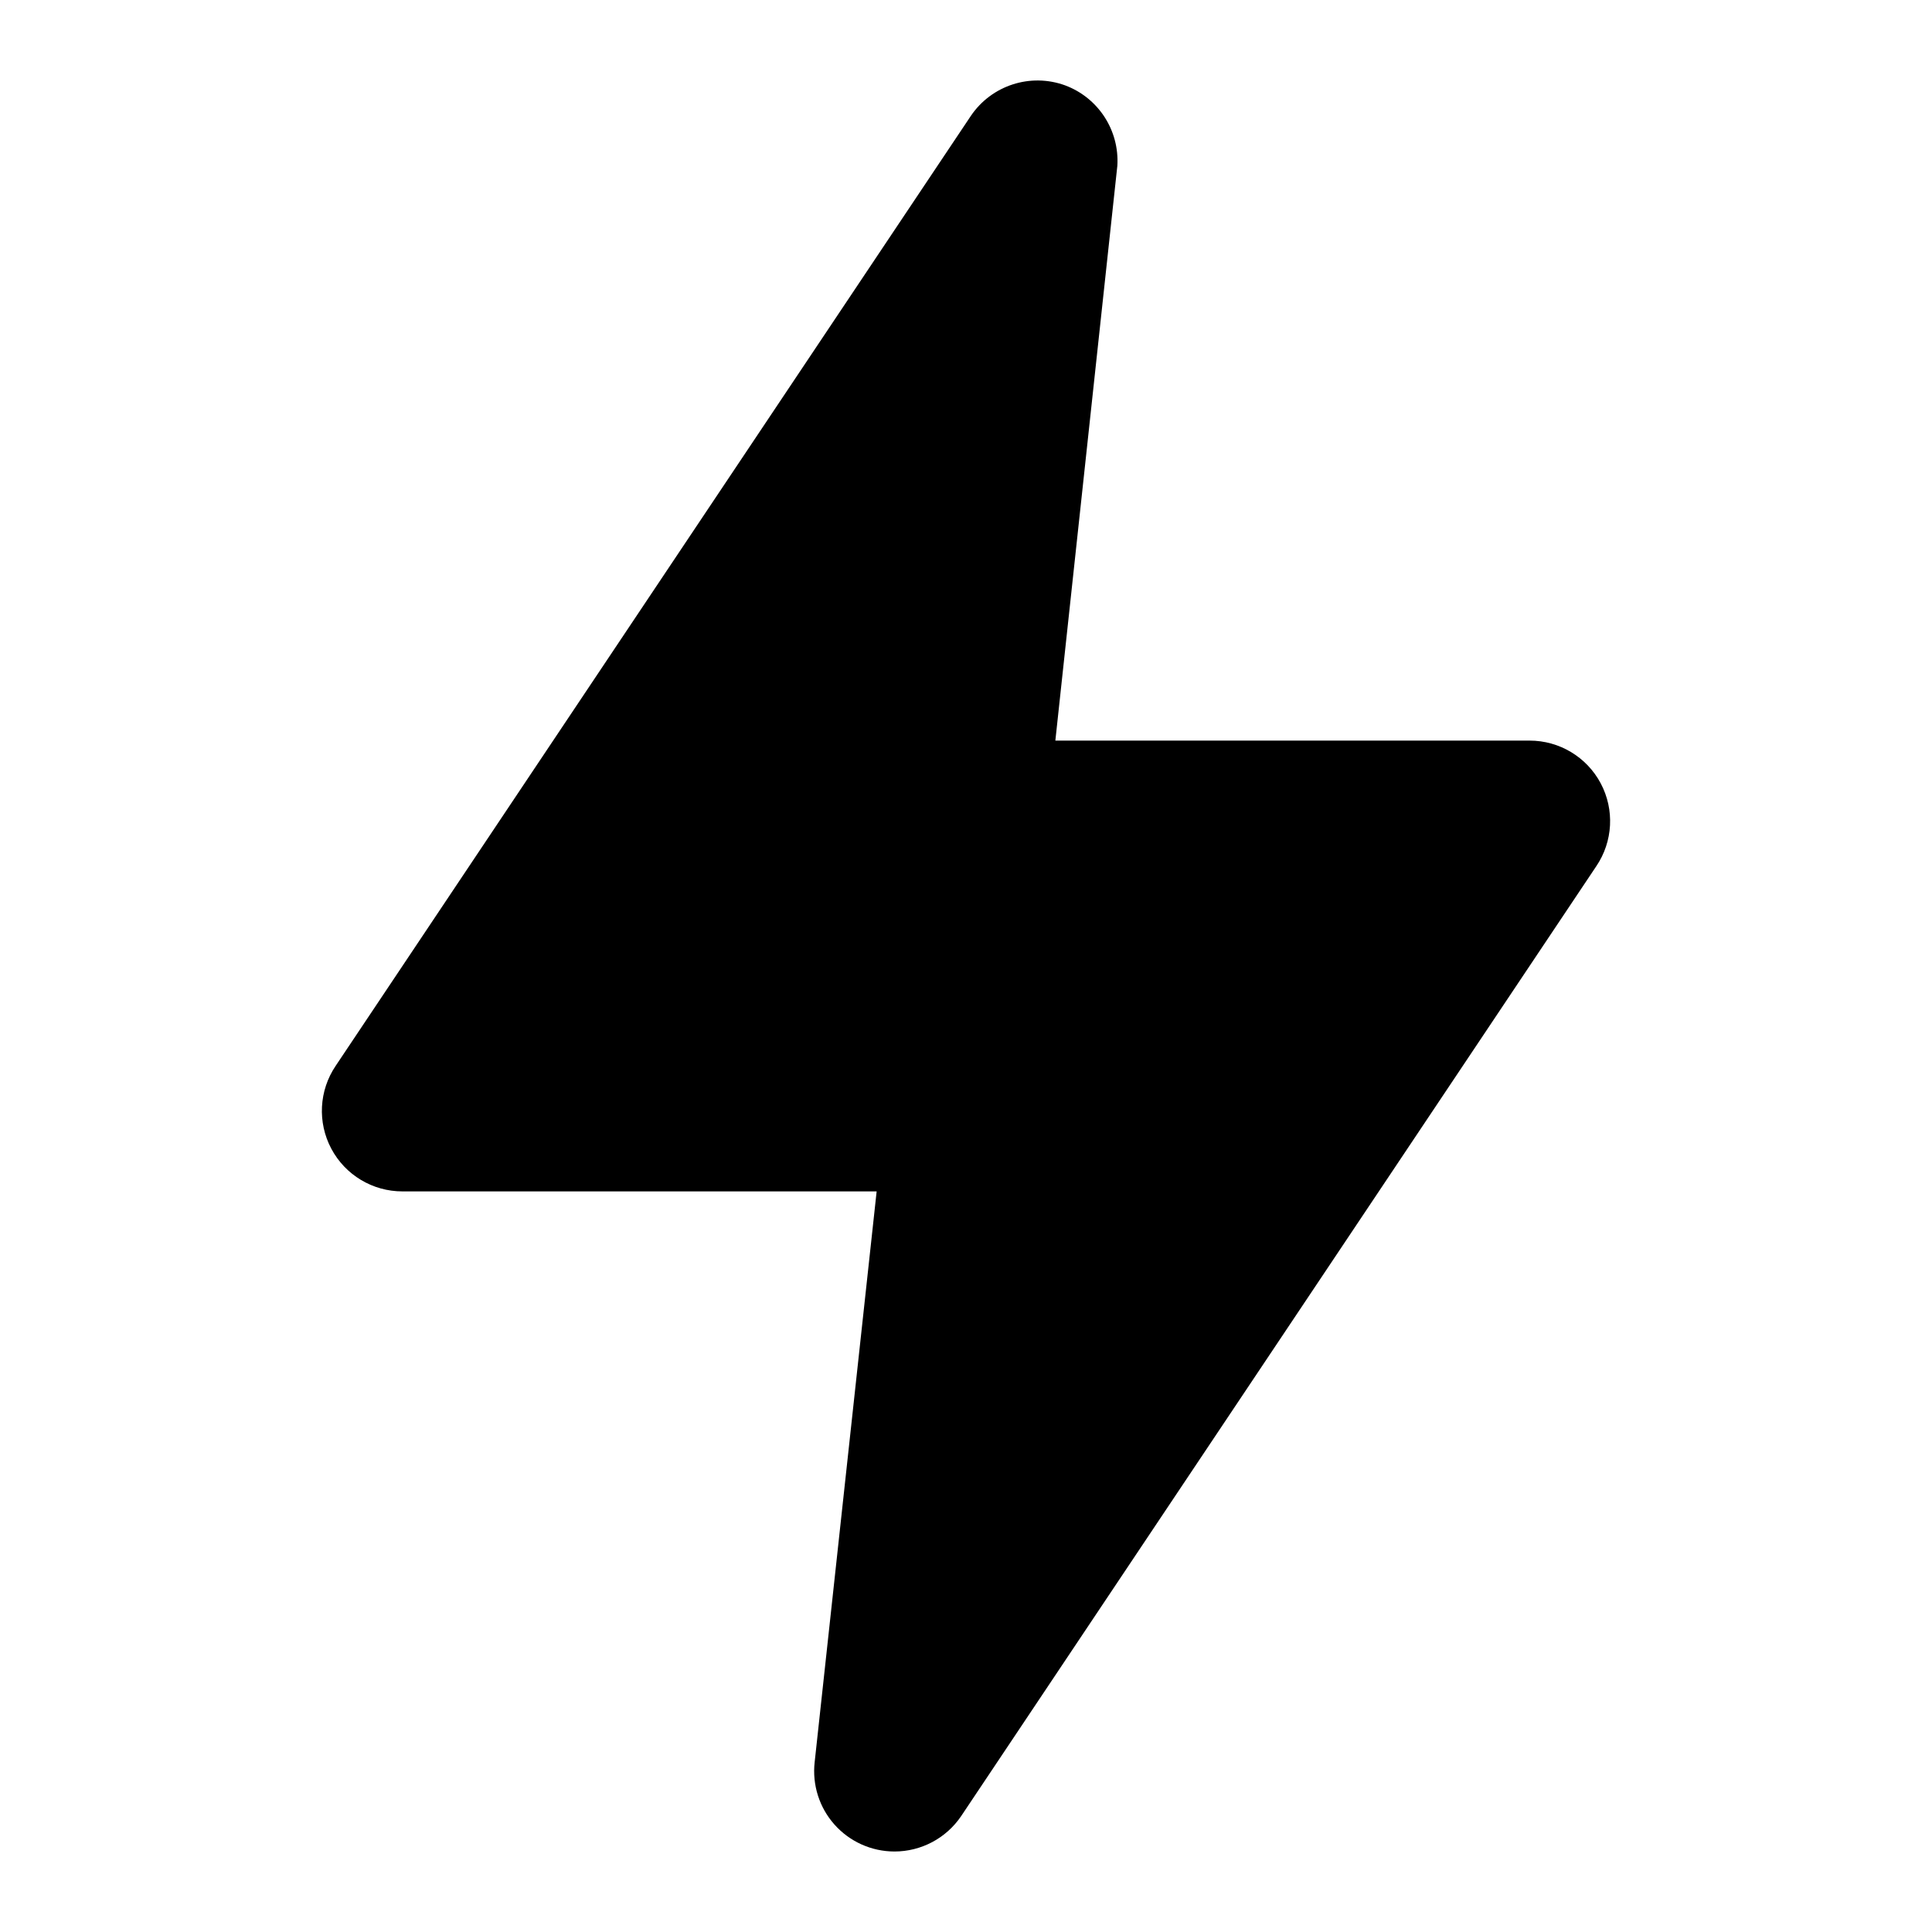
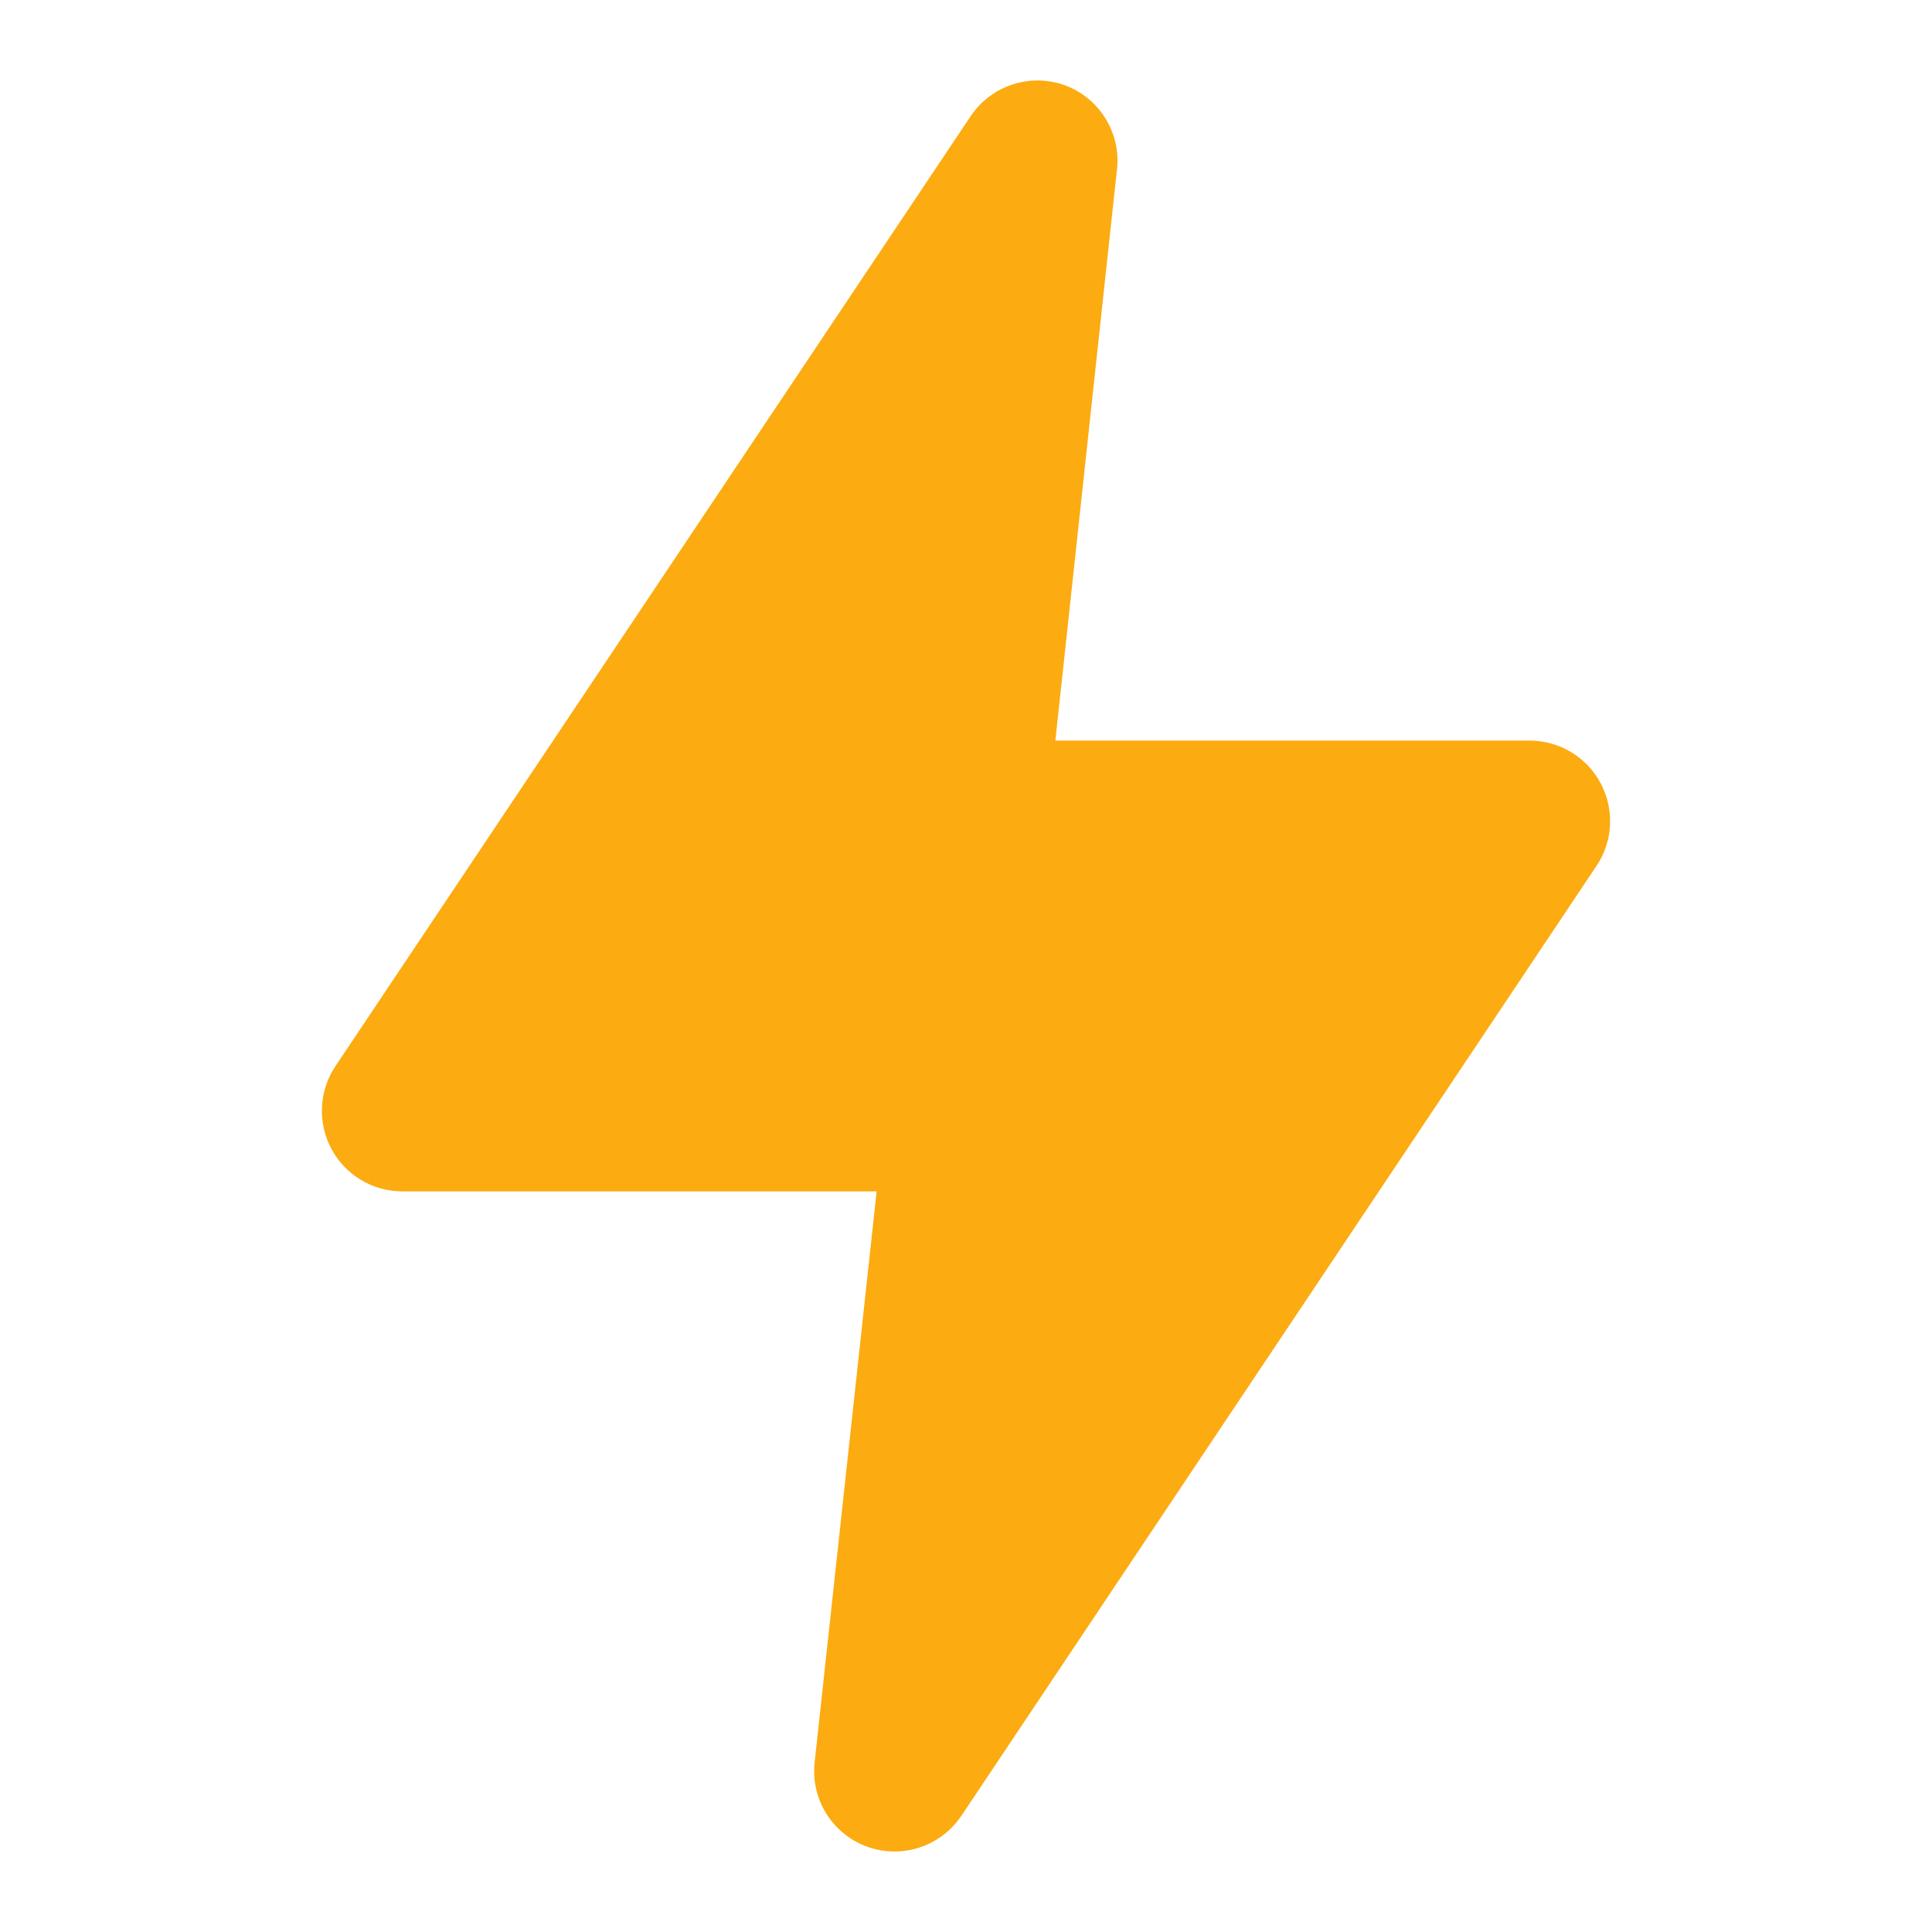
- <svg xmlns="http://www.w3.org/2000/svg" width="24" height="24" fill="none">
-   <path d="M11.11 23a.998.998 0 0 1-.99-1.11l.77-7.09H5a1 1 0 0 1-.83-1.56l7.89-11.8a1 1 0 0 1 1.17-.38 1 1 0 0 1 .65 1l-.77 7.14H19a1 1 0 0 1 .83 1.56l-7.89 11.8a1 1 0 0 1-.83.44z" fill="#000" />
+ <svg xmlns="http://www.w3.org/2000/svg" viewbox="0 0 24 24" width="24" height="24" fill="none">
+   <path d="M11.11 23a.998.998 0 0 1-.99-1.11l.77-7.09H5a1 1 0 0 1-.83-1.56l7.89-11.8a1 1 0 0 1 1.17-.38 1 1 0 0 1 .65 1l-.77 7.14H19a1 1 0 0 1 .83 1.56l-7.89 11.8a1 1 0 0 1-.83.44z" fill="#FCAB10" />
</svg>
